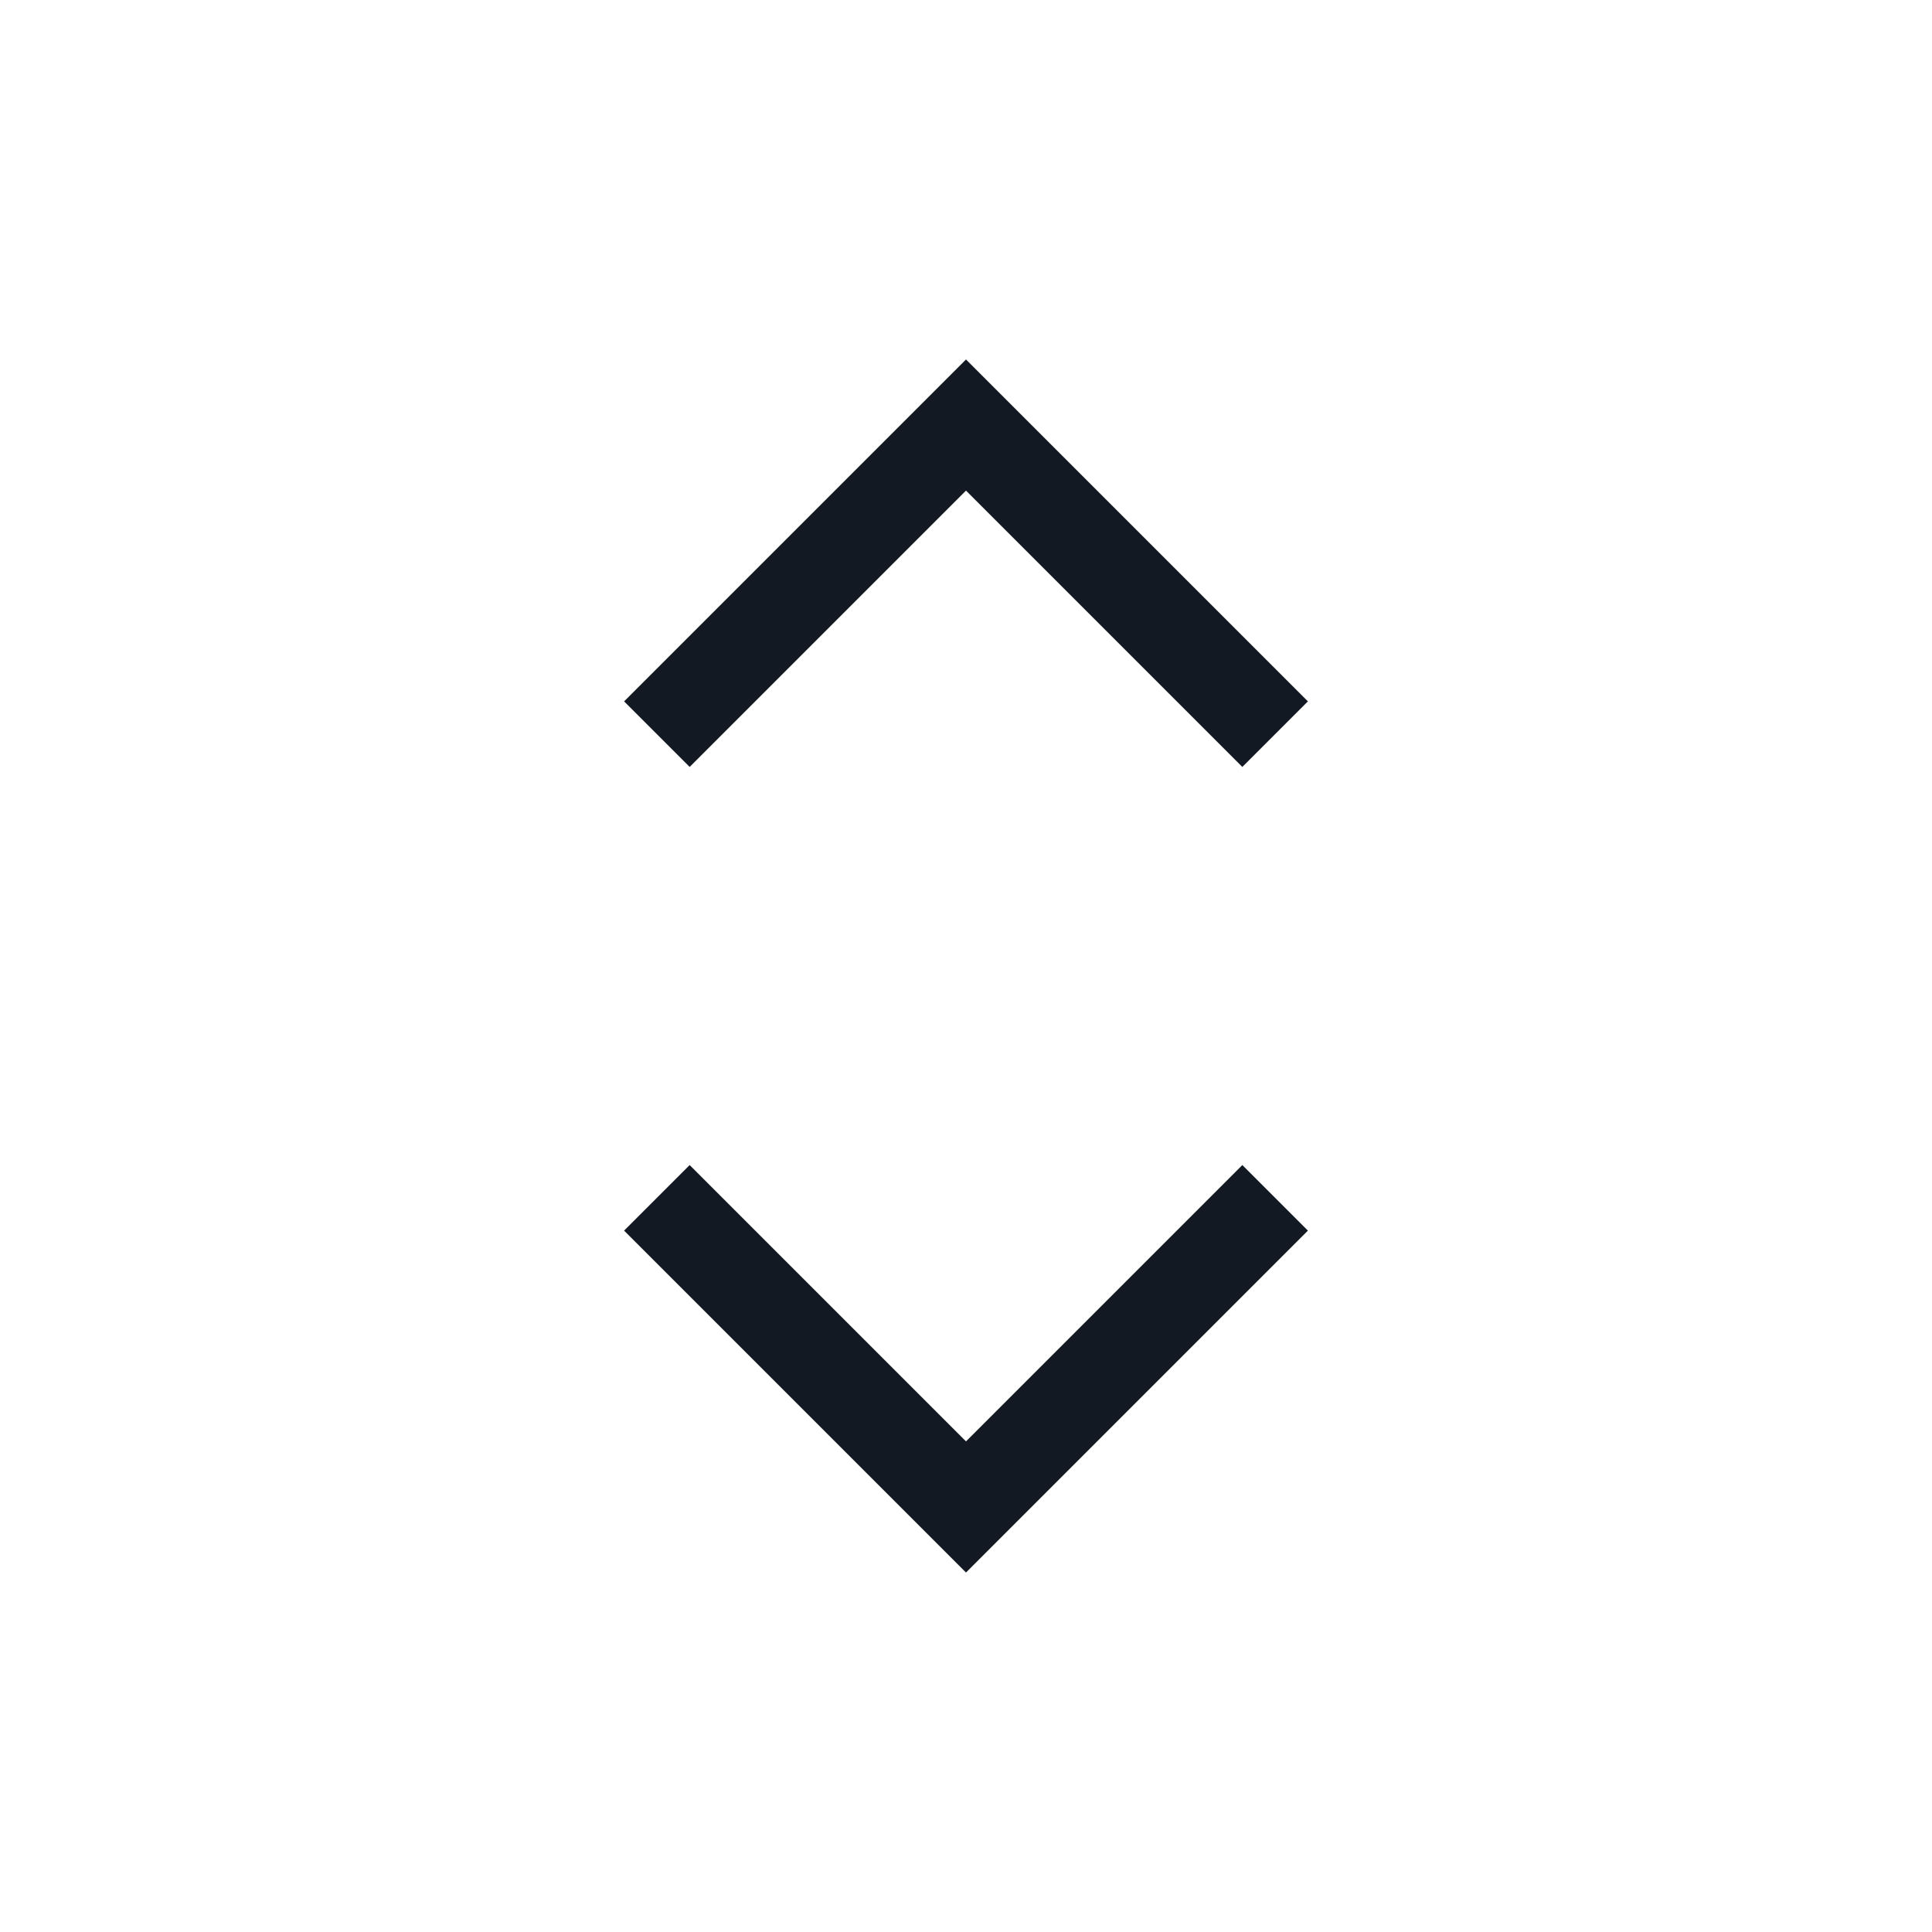
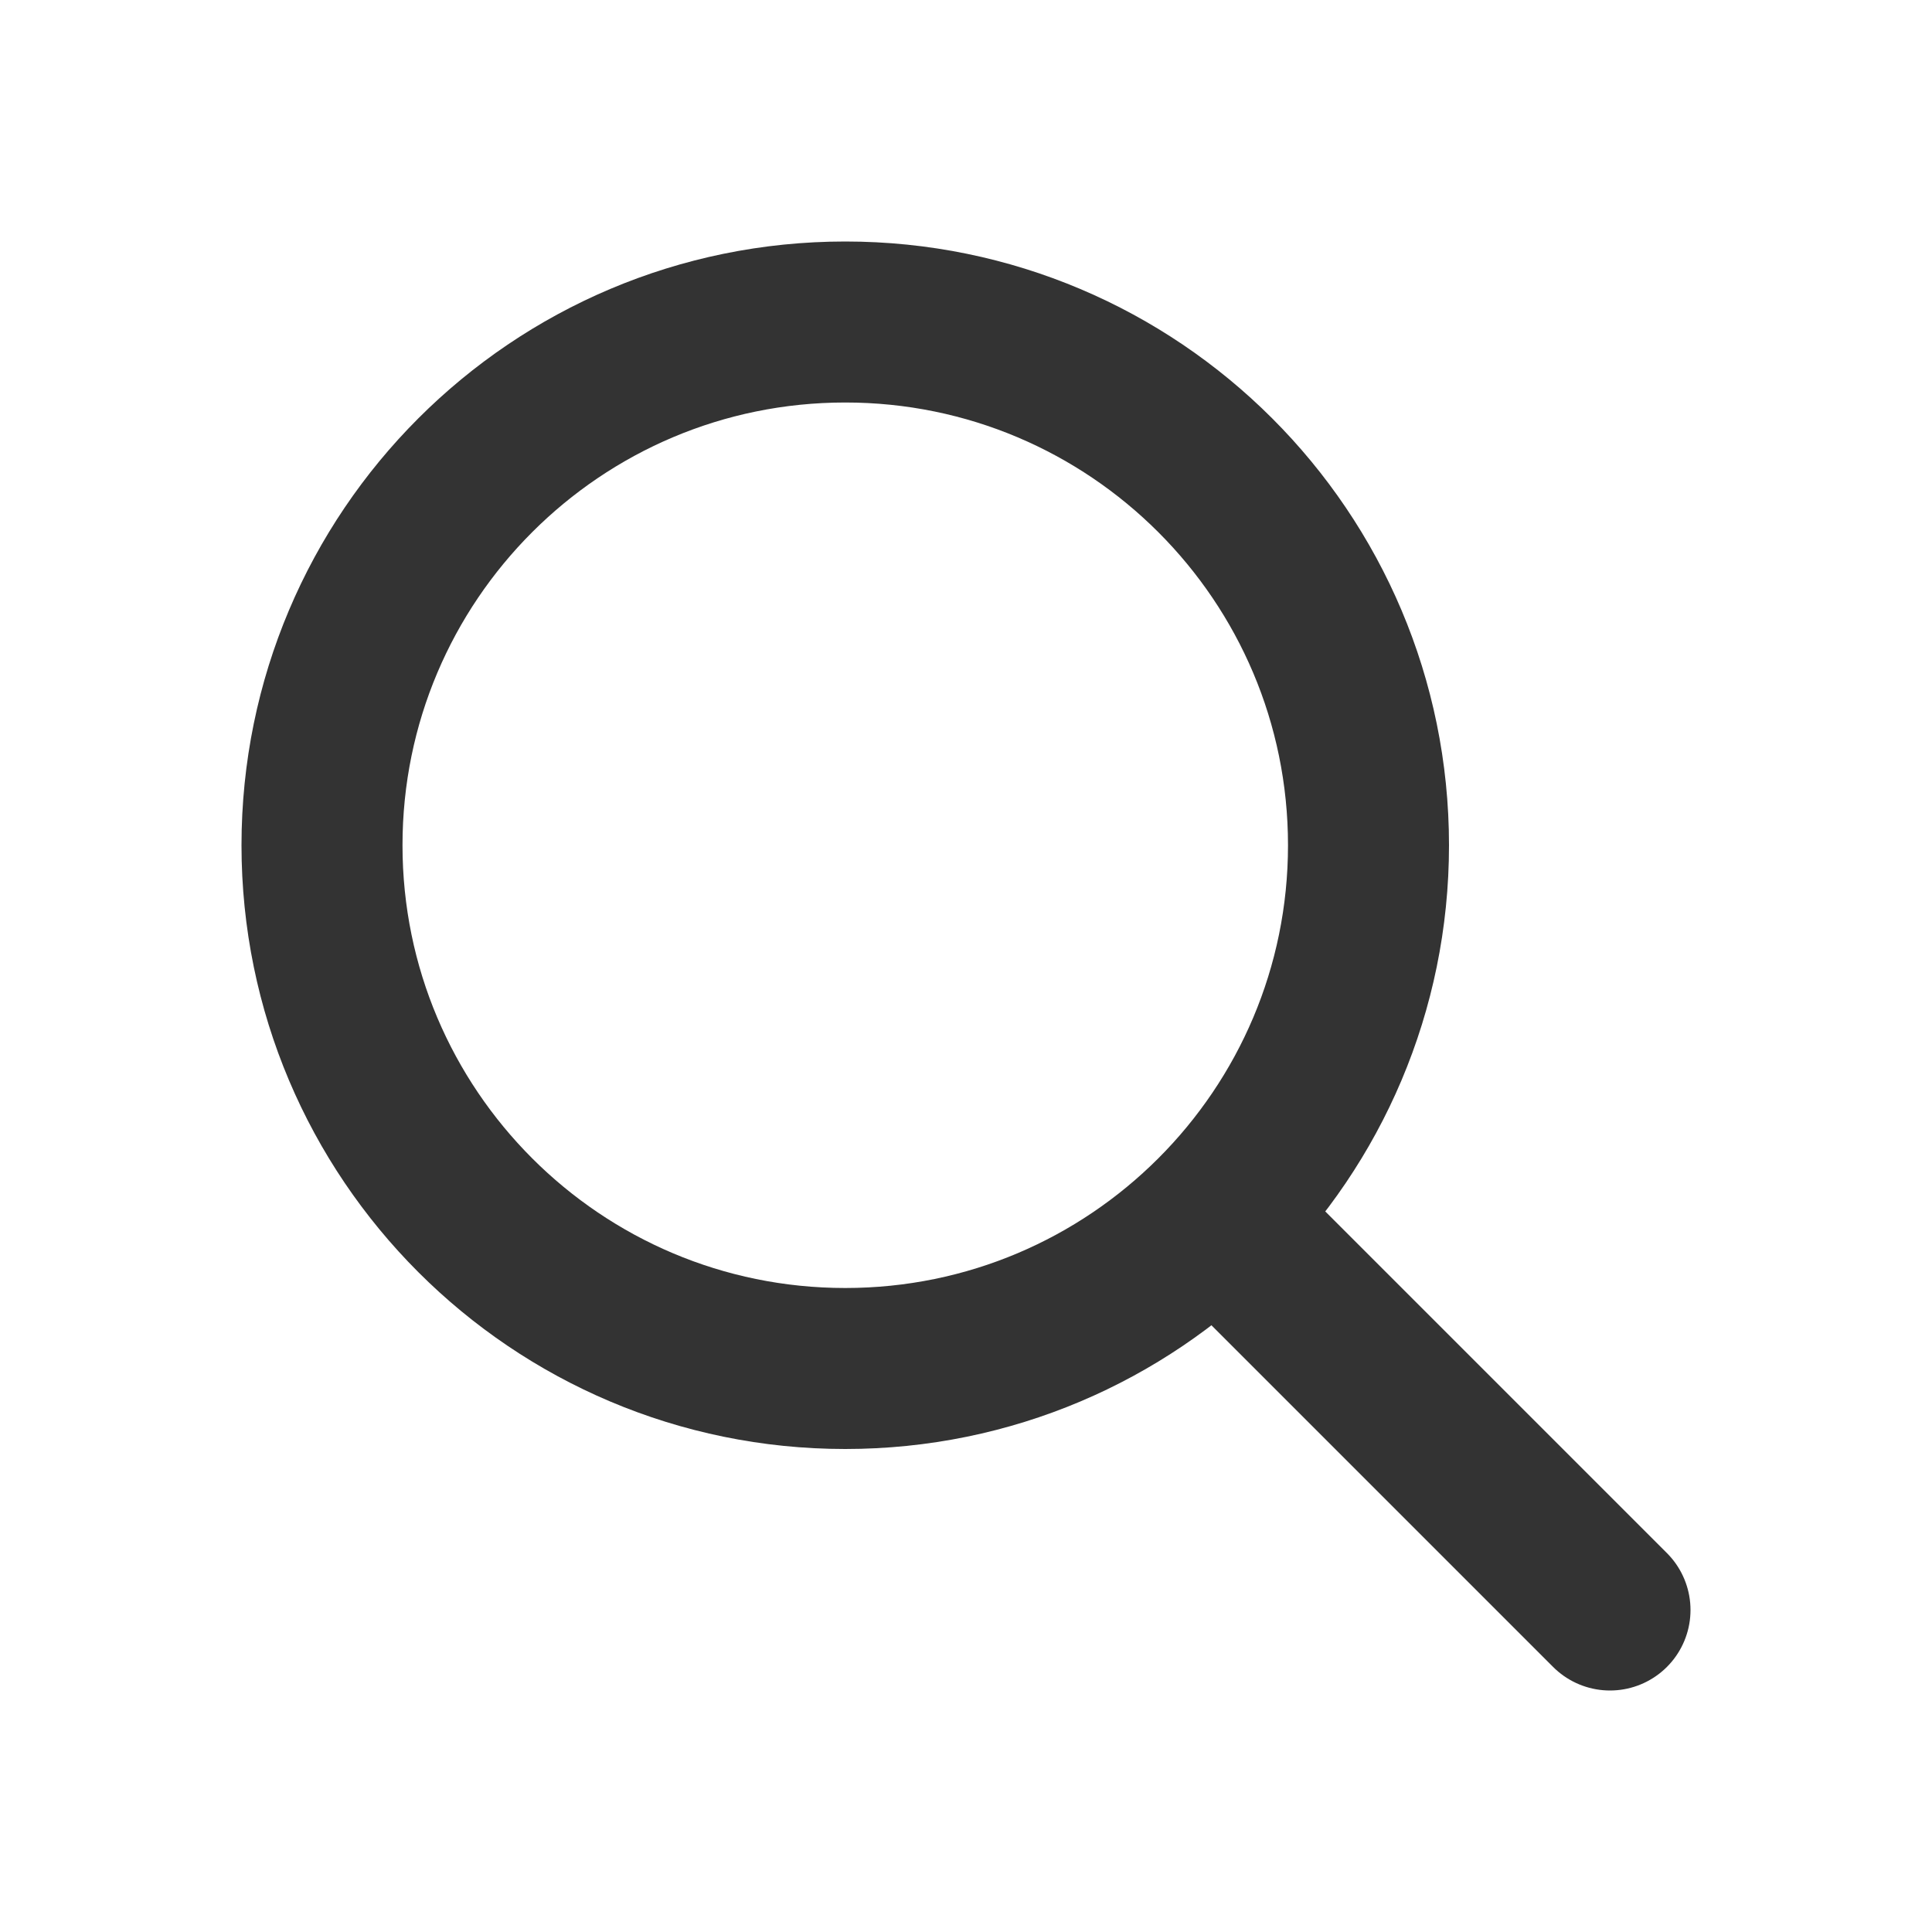
- <svg xmlns="http://www.w3.org/2000/svg" width="800px" height="800px" viewBox="0 0 25 25" fill="none">
-   <path d="M16.5 15.5L12.5 19.5L8.5 15.5M8.5 9.5L12.5 5.5L16.5 9.5" stroke="#121923" stroke-width="1.2" />
+ <svg xmlns="http://www.w3.org/2000/svg" width="24" height="24" viewBox="0 0 24 24" fill="none">
+   <circle cx="10.5" cy="10.5" r="6.5" stroke="#333333" stroke-width="2" />
+   <path d="M15.5 15.5L20 20" stroke="#333333" stroke-width="2" stroke-linecap="round" />
</svg>
